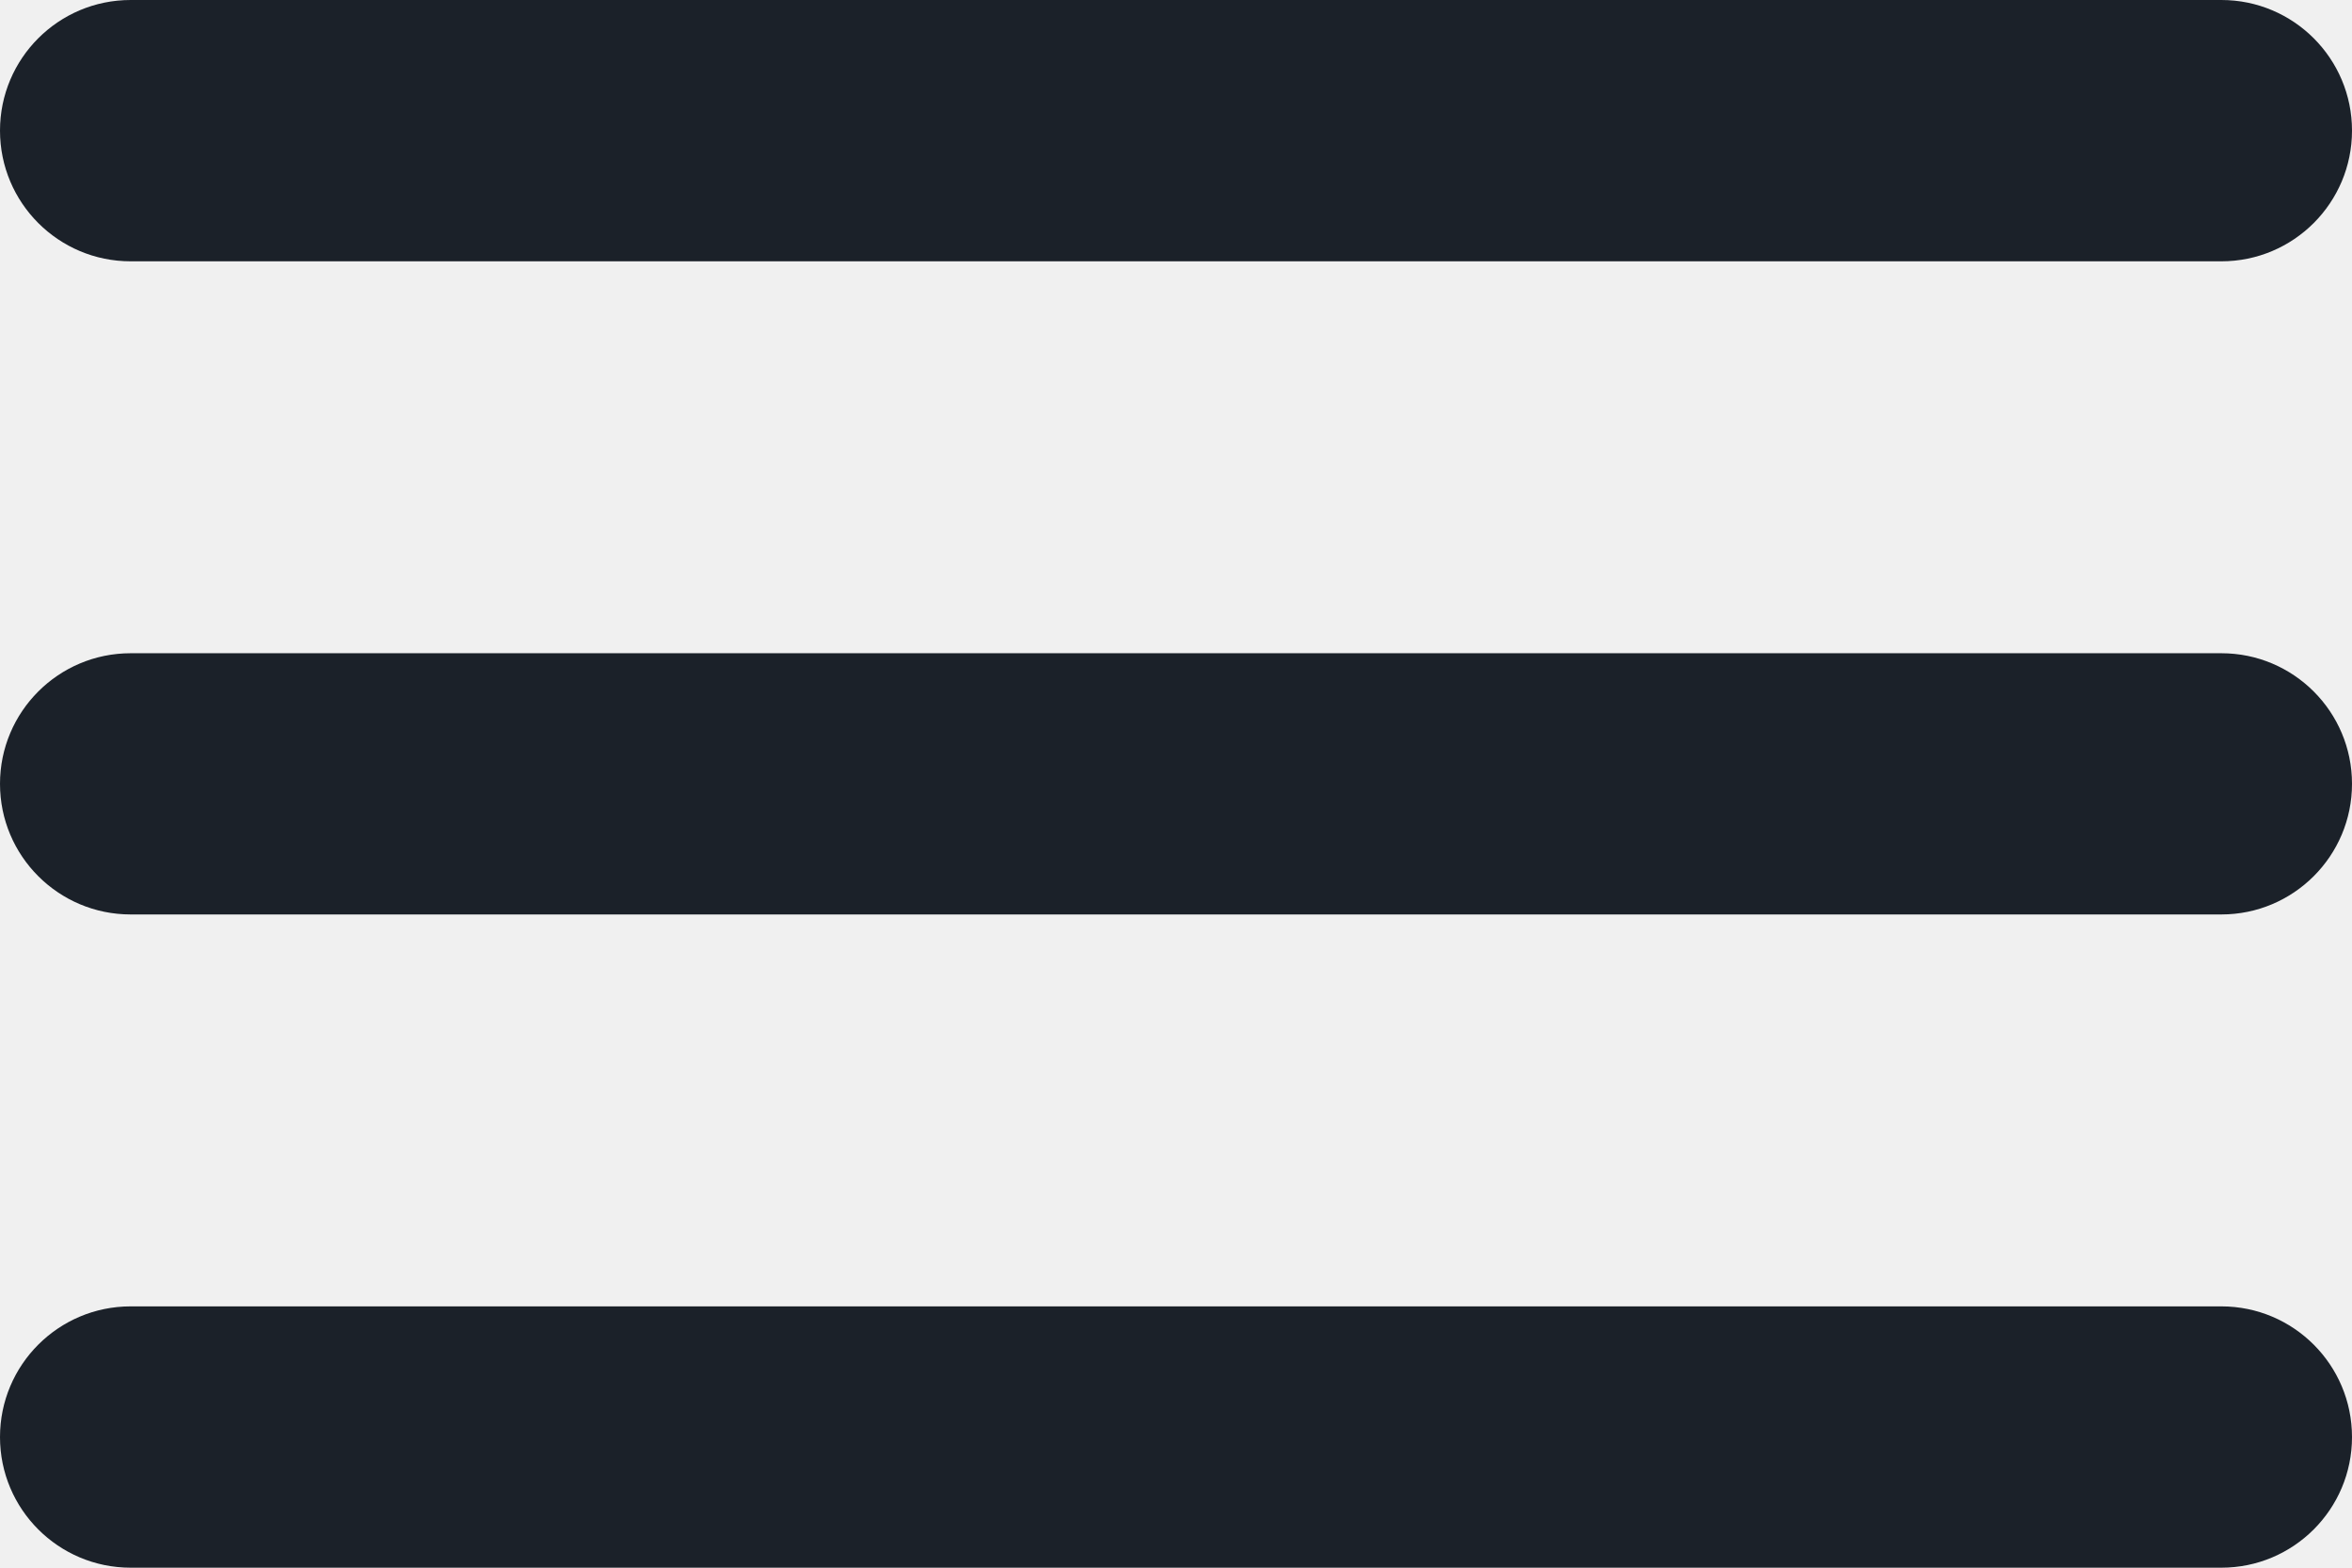
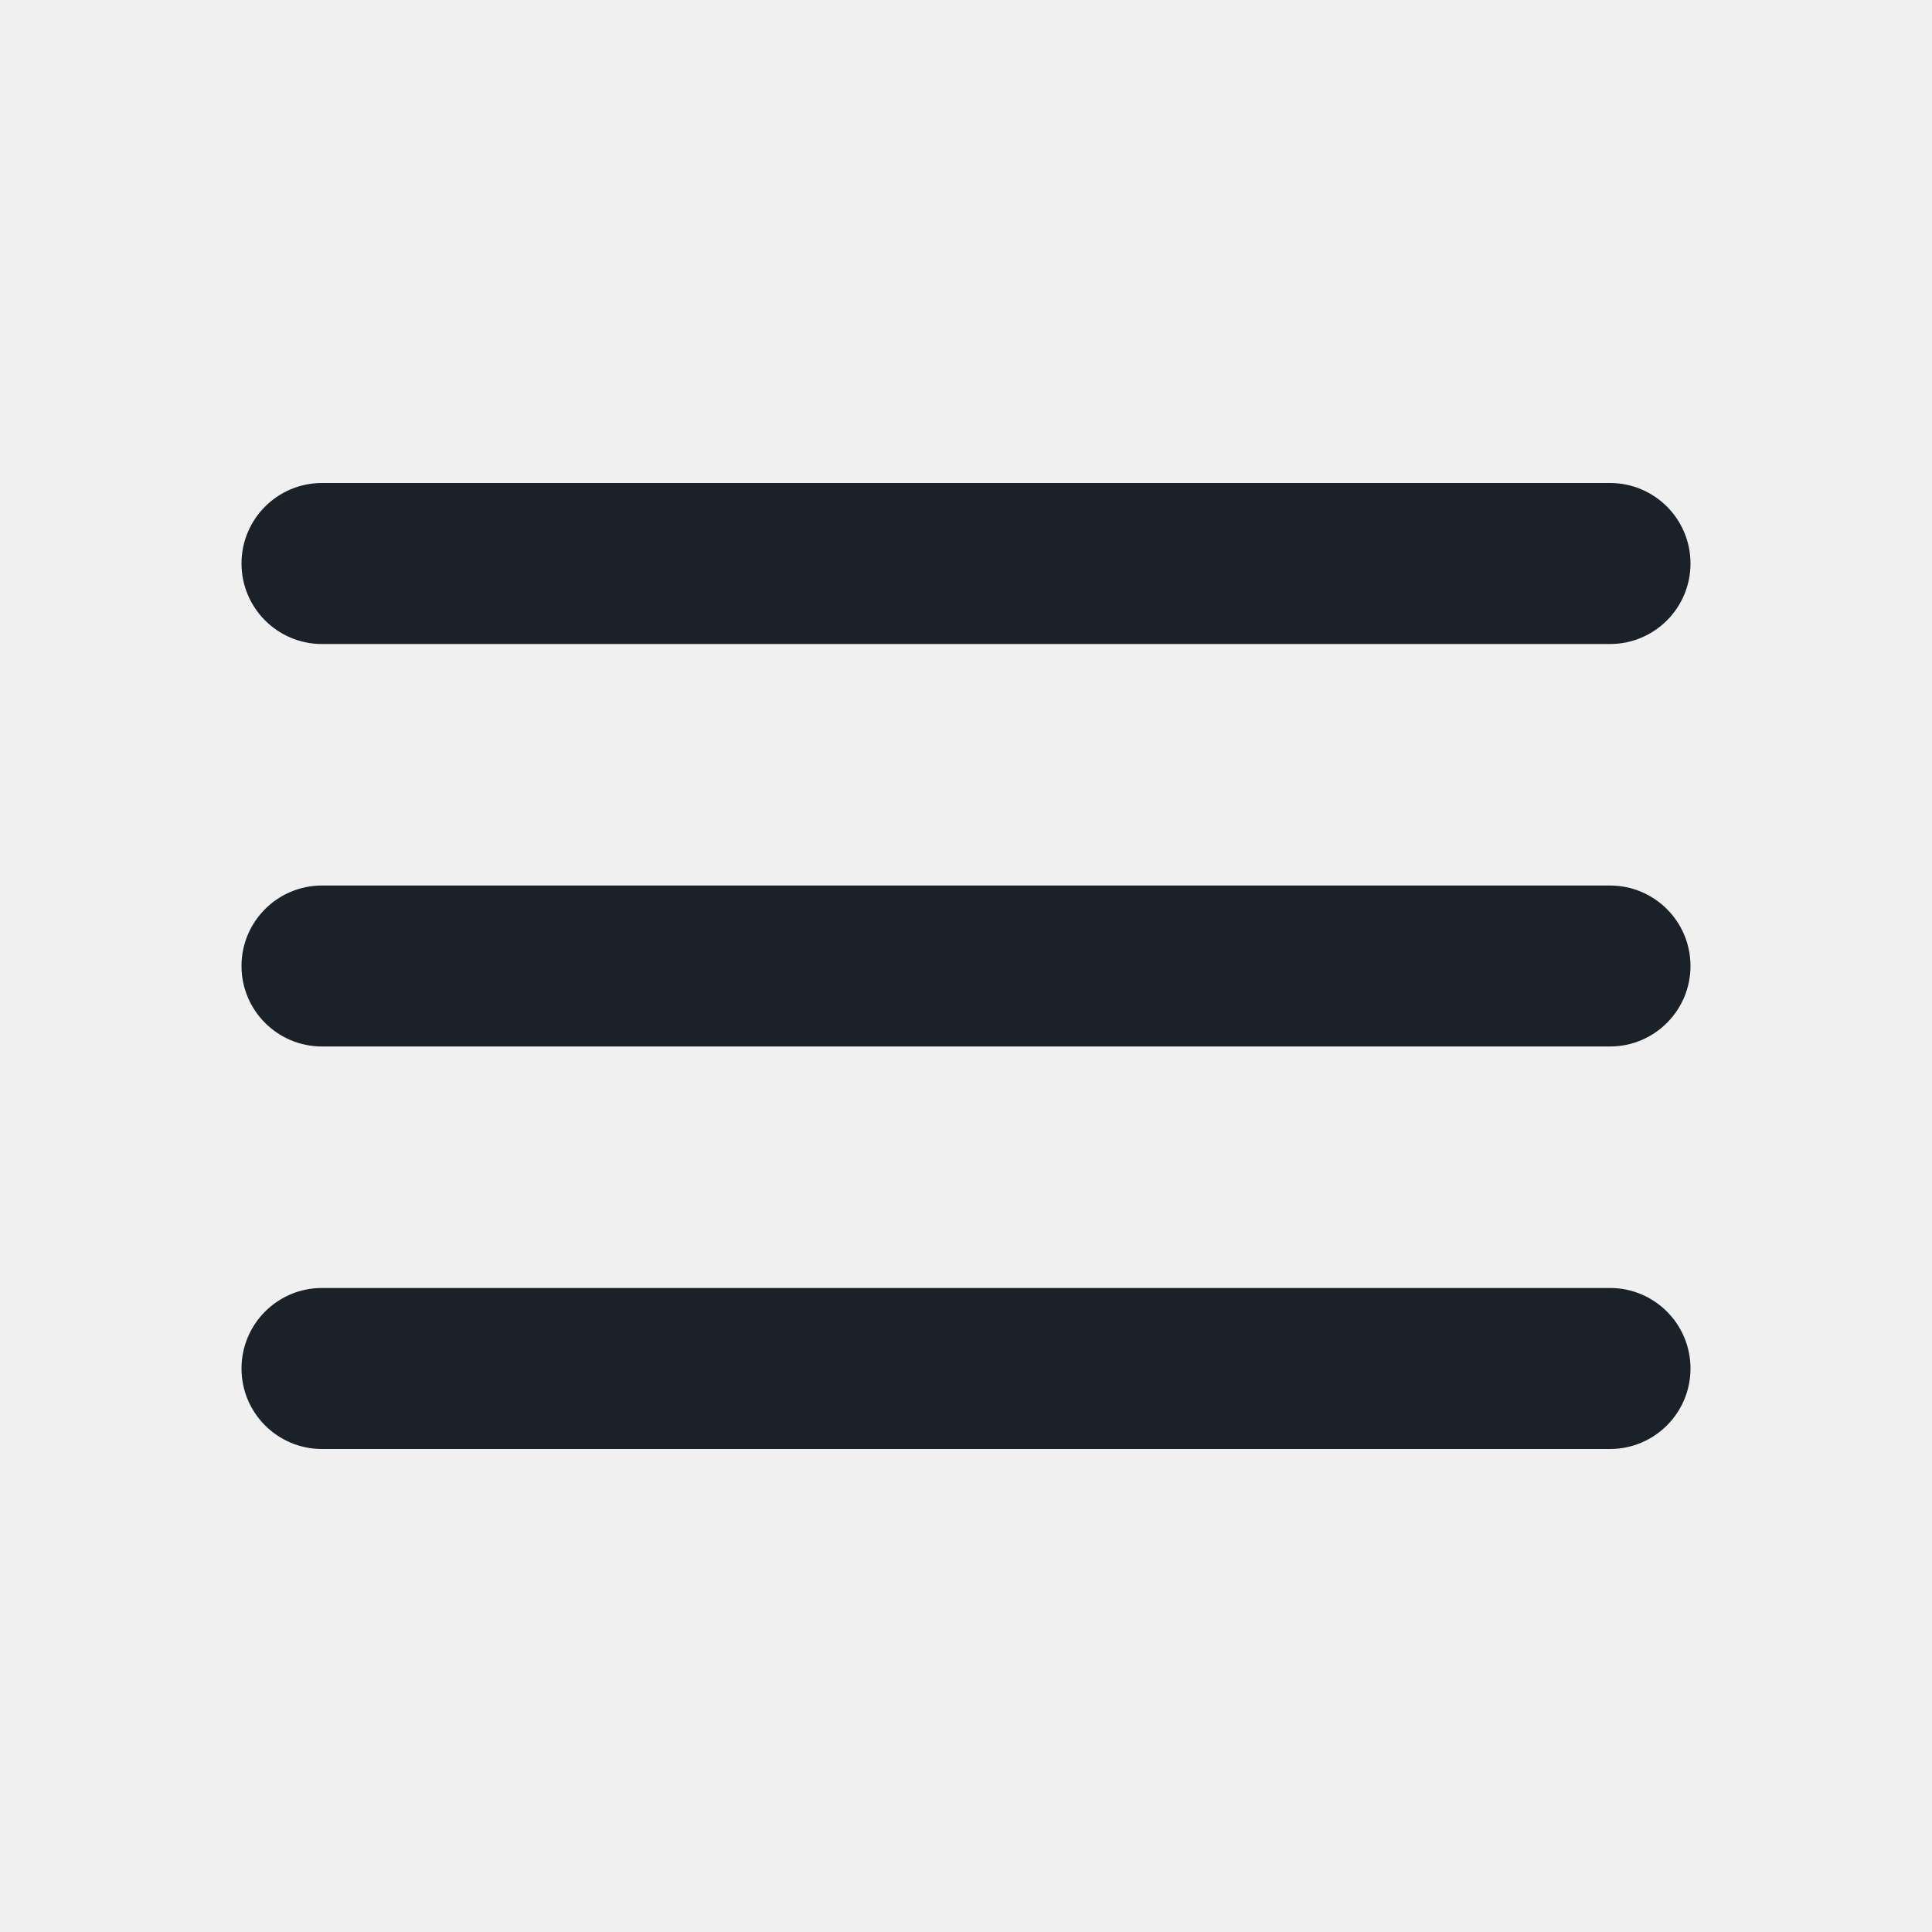
- <svg xmlns="http://www.w3.org/2000/svg" width="24" height="16" viewBox="0 0 24 16" fill="none">
-   <path d="M0 14.667C0 15.403 0.597 16 1.333 16H22.667C23.403 16 24 15.403 24 14.667C24 13.93 23.403 13.333 22.667 13.333H1.333C0.597 13.333 0 13.93 0 14.667ZM0 8C0 8.736 0.597 9.333 1.333 9.333H22.667C23.403 9.333 24 8.736 24 8C24 7.264 23.403 6.667 22.667 6.667H1.333C0.597 6.667 0 7.264 0 8ZM1.333 0C0.597 0 0 0.597 0 1.333C0 2.07 0.597 2.667 1.333 2.667H22.667C23.403 2.667 24 2.07 24 1.333C24 0.597 23.403 0 22.667 0H1.333Z" fill="#1B2129" />
+ <svg xmlns="http://www.w3.org/2000/svg" width="32" height="32" viewBox="0 0 32 32" fill="none">
+   <g clip-path="url(#clip0_6817_220)">
+     <path d="M4 22.667C4 23.403 4.597 24 5.333 24H26.667C27.403 24 28 23.403 28 22.667C28 21.93 27.403 21.333 26.667 21.333H5.333C4.597 21.333 4 21.93 4 22.667ZM4 16C4 16.736 4.597 17.333 5.333 17.333H26.667C27.403 17.333 28 16.736 28 16C28 15.264 27.403 14.667 26.667 14.667H5.333C4.597 14.667 4 15.264 4 16ZM5.333 8C4.597 8 4 8.597 4 9.333C4 10.07 4.597 10.667 5.333 10.667H26.667C27.403 10.667 28 10.07 28 9.333C28 8.597 27.403 8 26.667 8H5.333Z" fill="#1B2129" />
+   </g>
+   <defs>
+     <clipPath id="clip0_6817_220">
+       <rect width="32" height="32" fill="white" />
+     </clipPath>
+   </defs>
</svg>
